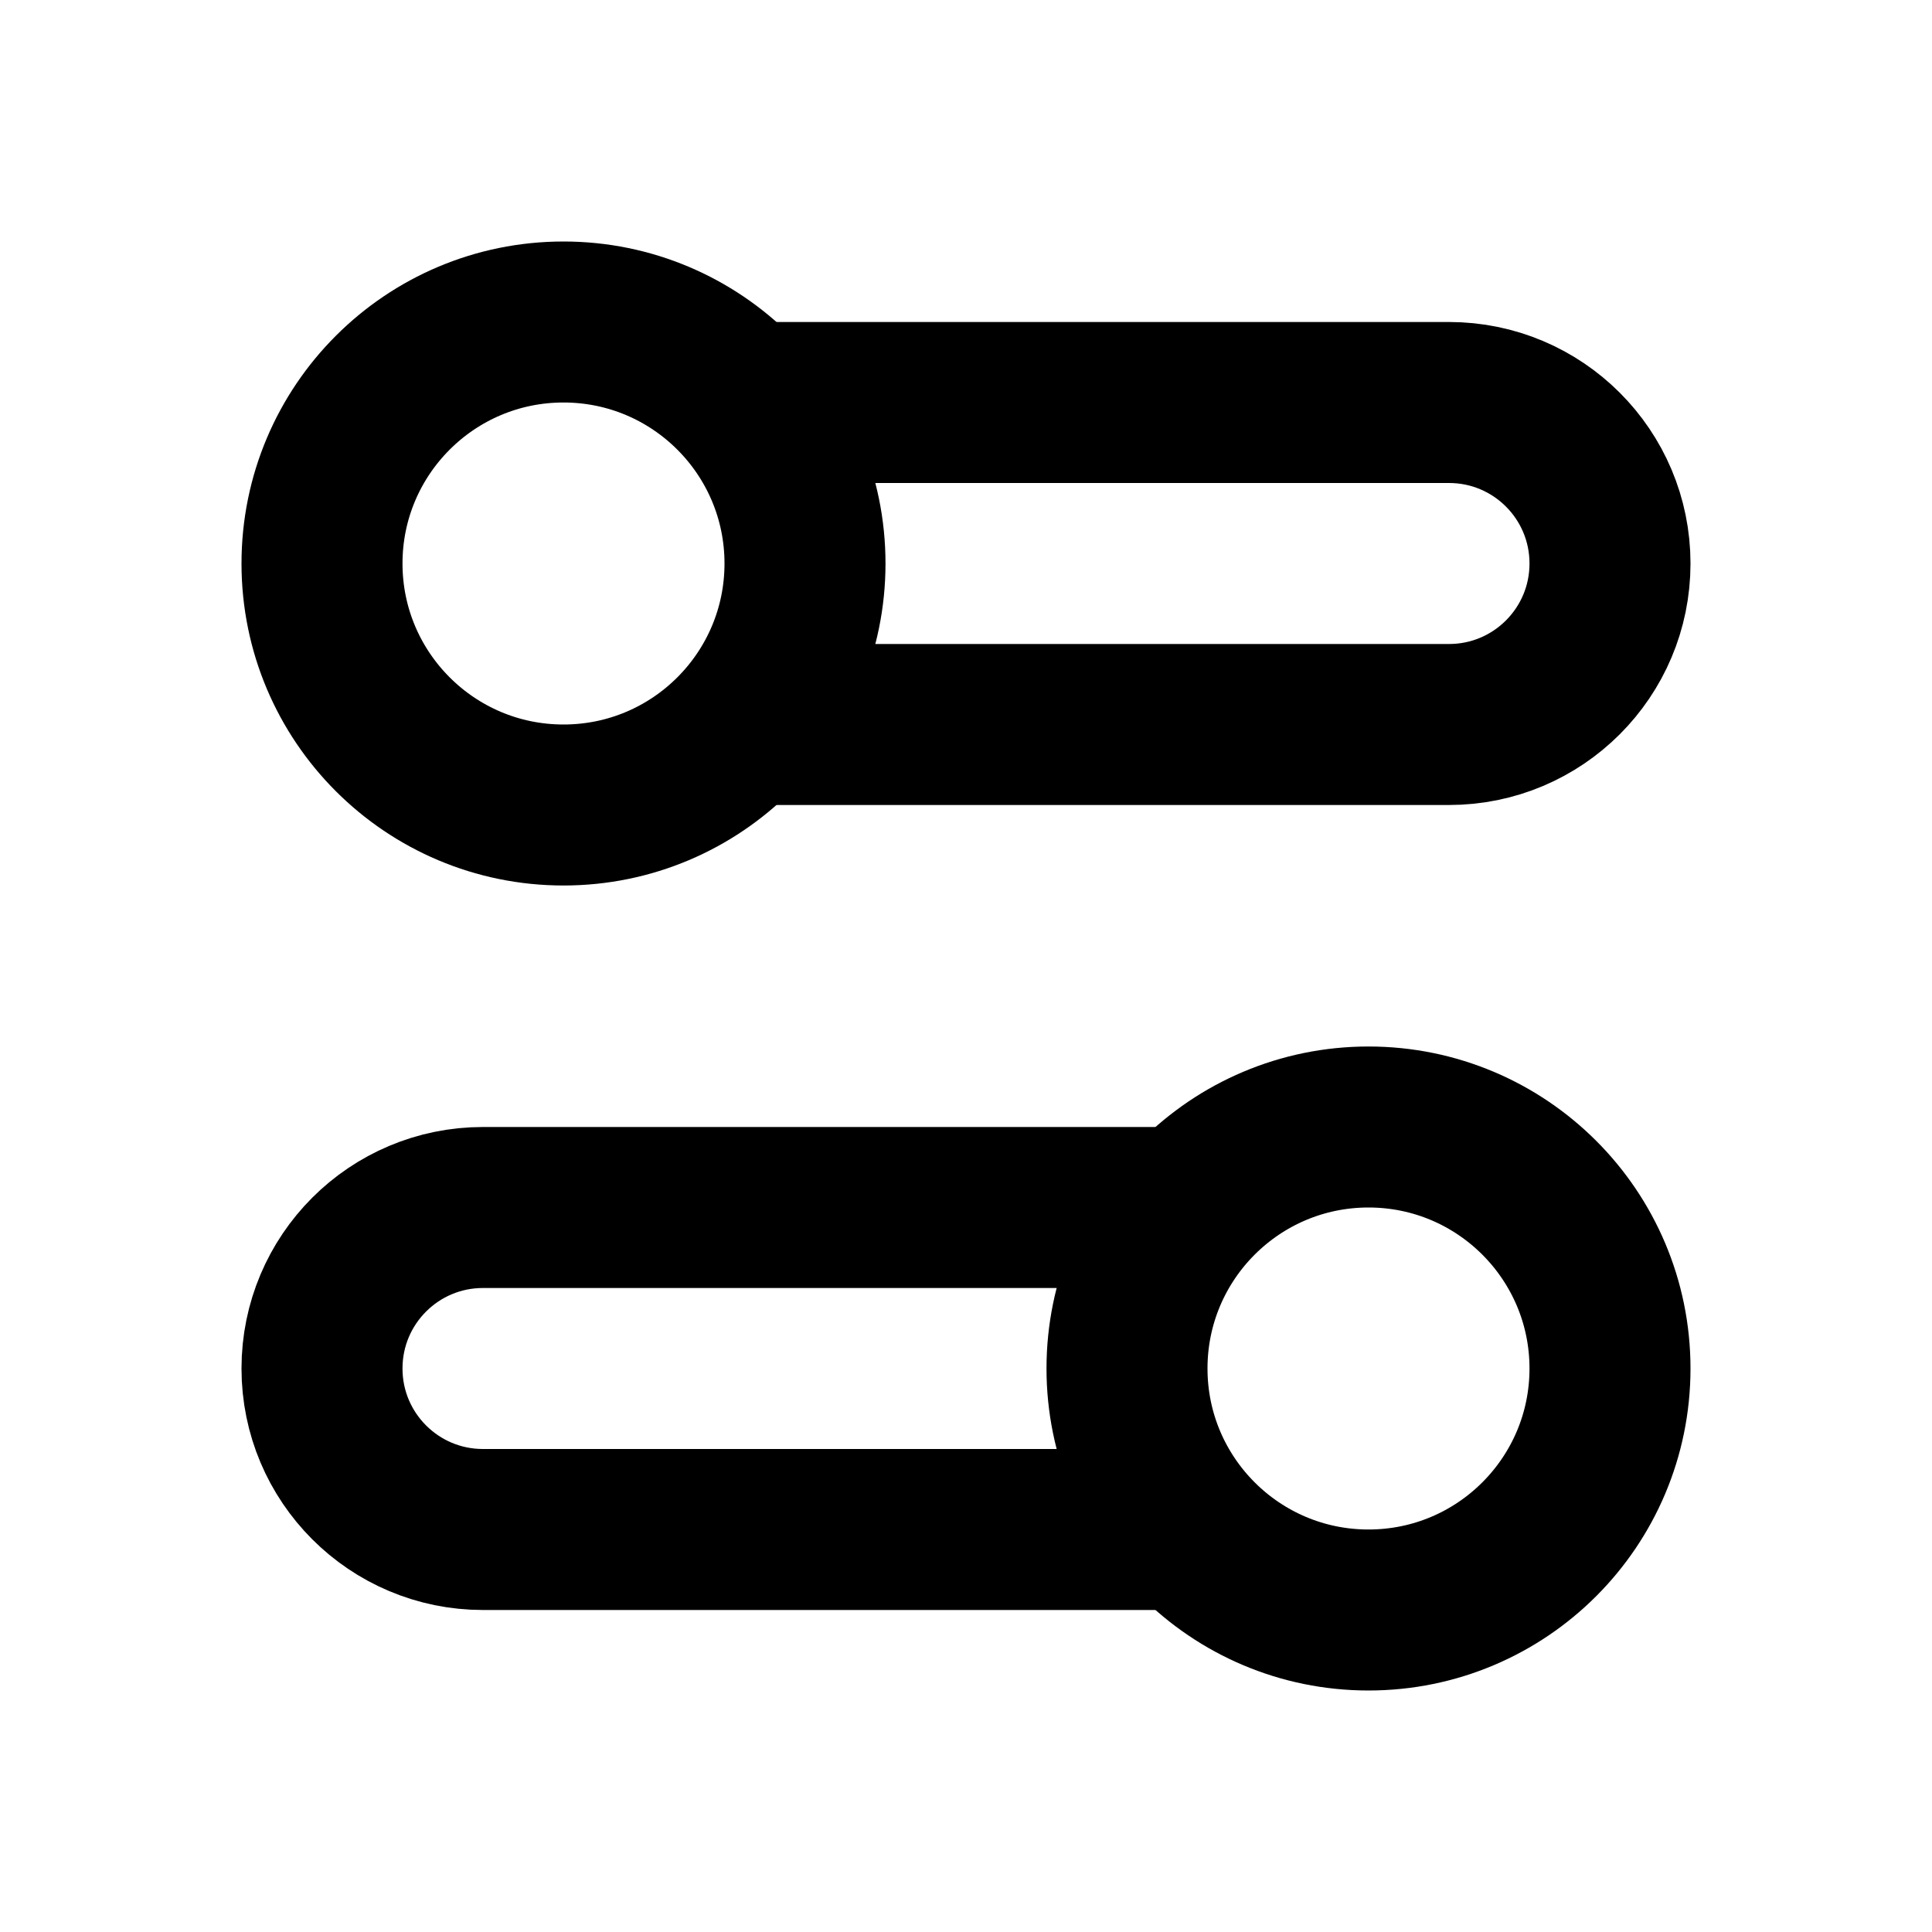
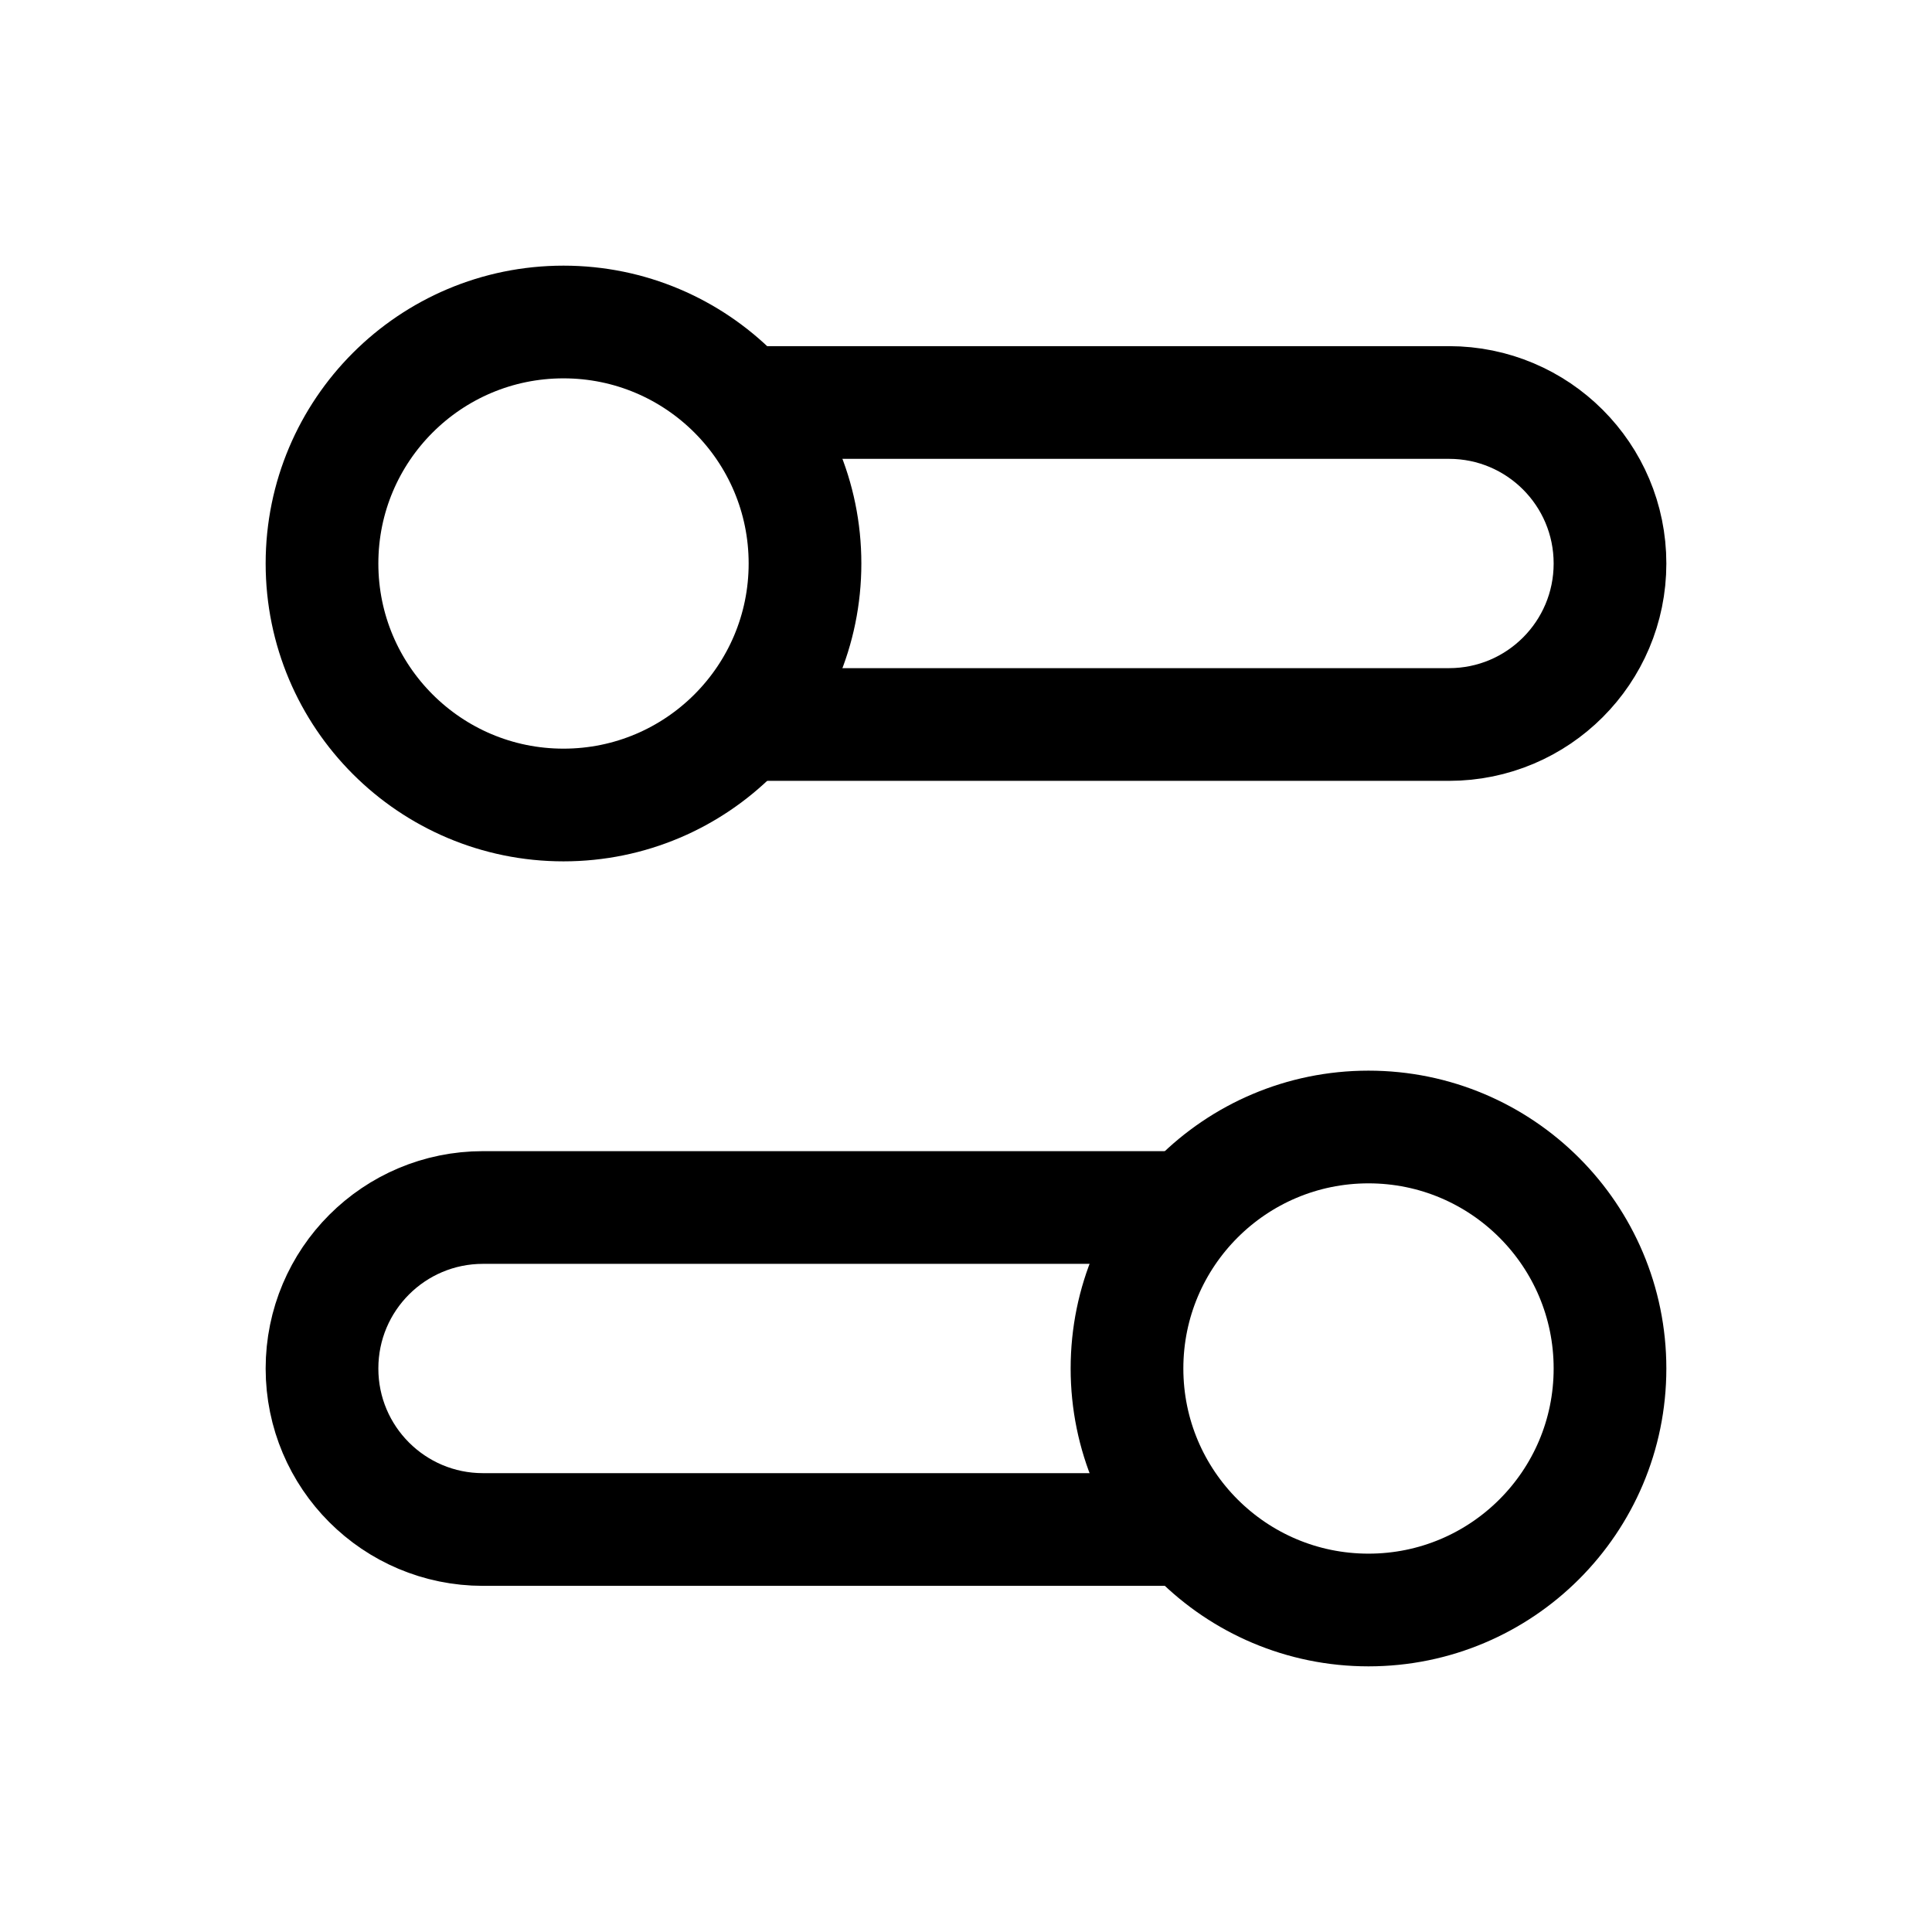
<svg xmlns="http://www.w3.org/2000/svg" width="24" height="24" viewBox="0 0 24 24" fill="none">
-   <ellipse cx="7" cy="7" rx="3" ry="3" transform="rotate(90 7 7)" stroke="currentColor" stroke-width="2" stroke-linecap="round" />
-   <path d="M9.5 5H18C19.105 5 20 5.895 20 7V7C20 8.105 19.105 9 18 9H9.5" stroke="currentColor" stroke-width="2" stroke-linecap="round" />
-   <ellipse cx="3" cy="3" rx="3" ry="3" transform="matrix(4.37114e-08 1 1 -4.37114e-08 14 14)" stroke="currentColor" stroke-width="2" stroke-linecap="round" />
-   <path d="M14.5 15H6C4.895 15 4 15.895 4 17V17C4 18.105 4.895 19 6 19H14.5" stroke="currentColor" stroke-width="2" stroke-linecap="round" />
+   <ellipse cx="7" cy="7" rx="3" ry="3" transform="rotate(90 7 7)" stroke="currentColor" stroke-width="1.4" stroke-linecap="round" />
+   <path d="M9.5 5H18C19.105 5 20 5.895 20 7V7C20 8.105 19.105 9 18 9H9.5" stroke="currentColor" stroke-width="1.4" stroke-linecap="round" />
+   <ellipse cx="3" cy="3" rx="3" ry="3" transform="matrix(4.37114e-08 1 1 -4.37114e-08 14 14)" stroke="currentColor" stroke-width="1.4" stroke-linecap="round" />
+   <path d="M14.5 15H6C4.895 15 4 15.895 4 17V17C4 18.105 4.895 19 6 19H14.5" stroke="currentColor" stroke-width="1.4" stroke-linecap="round" />
</svg>
